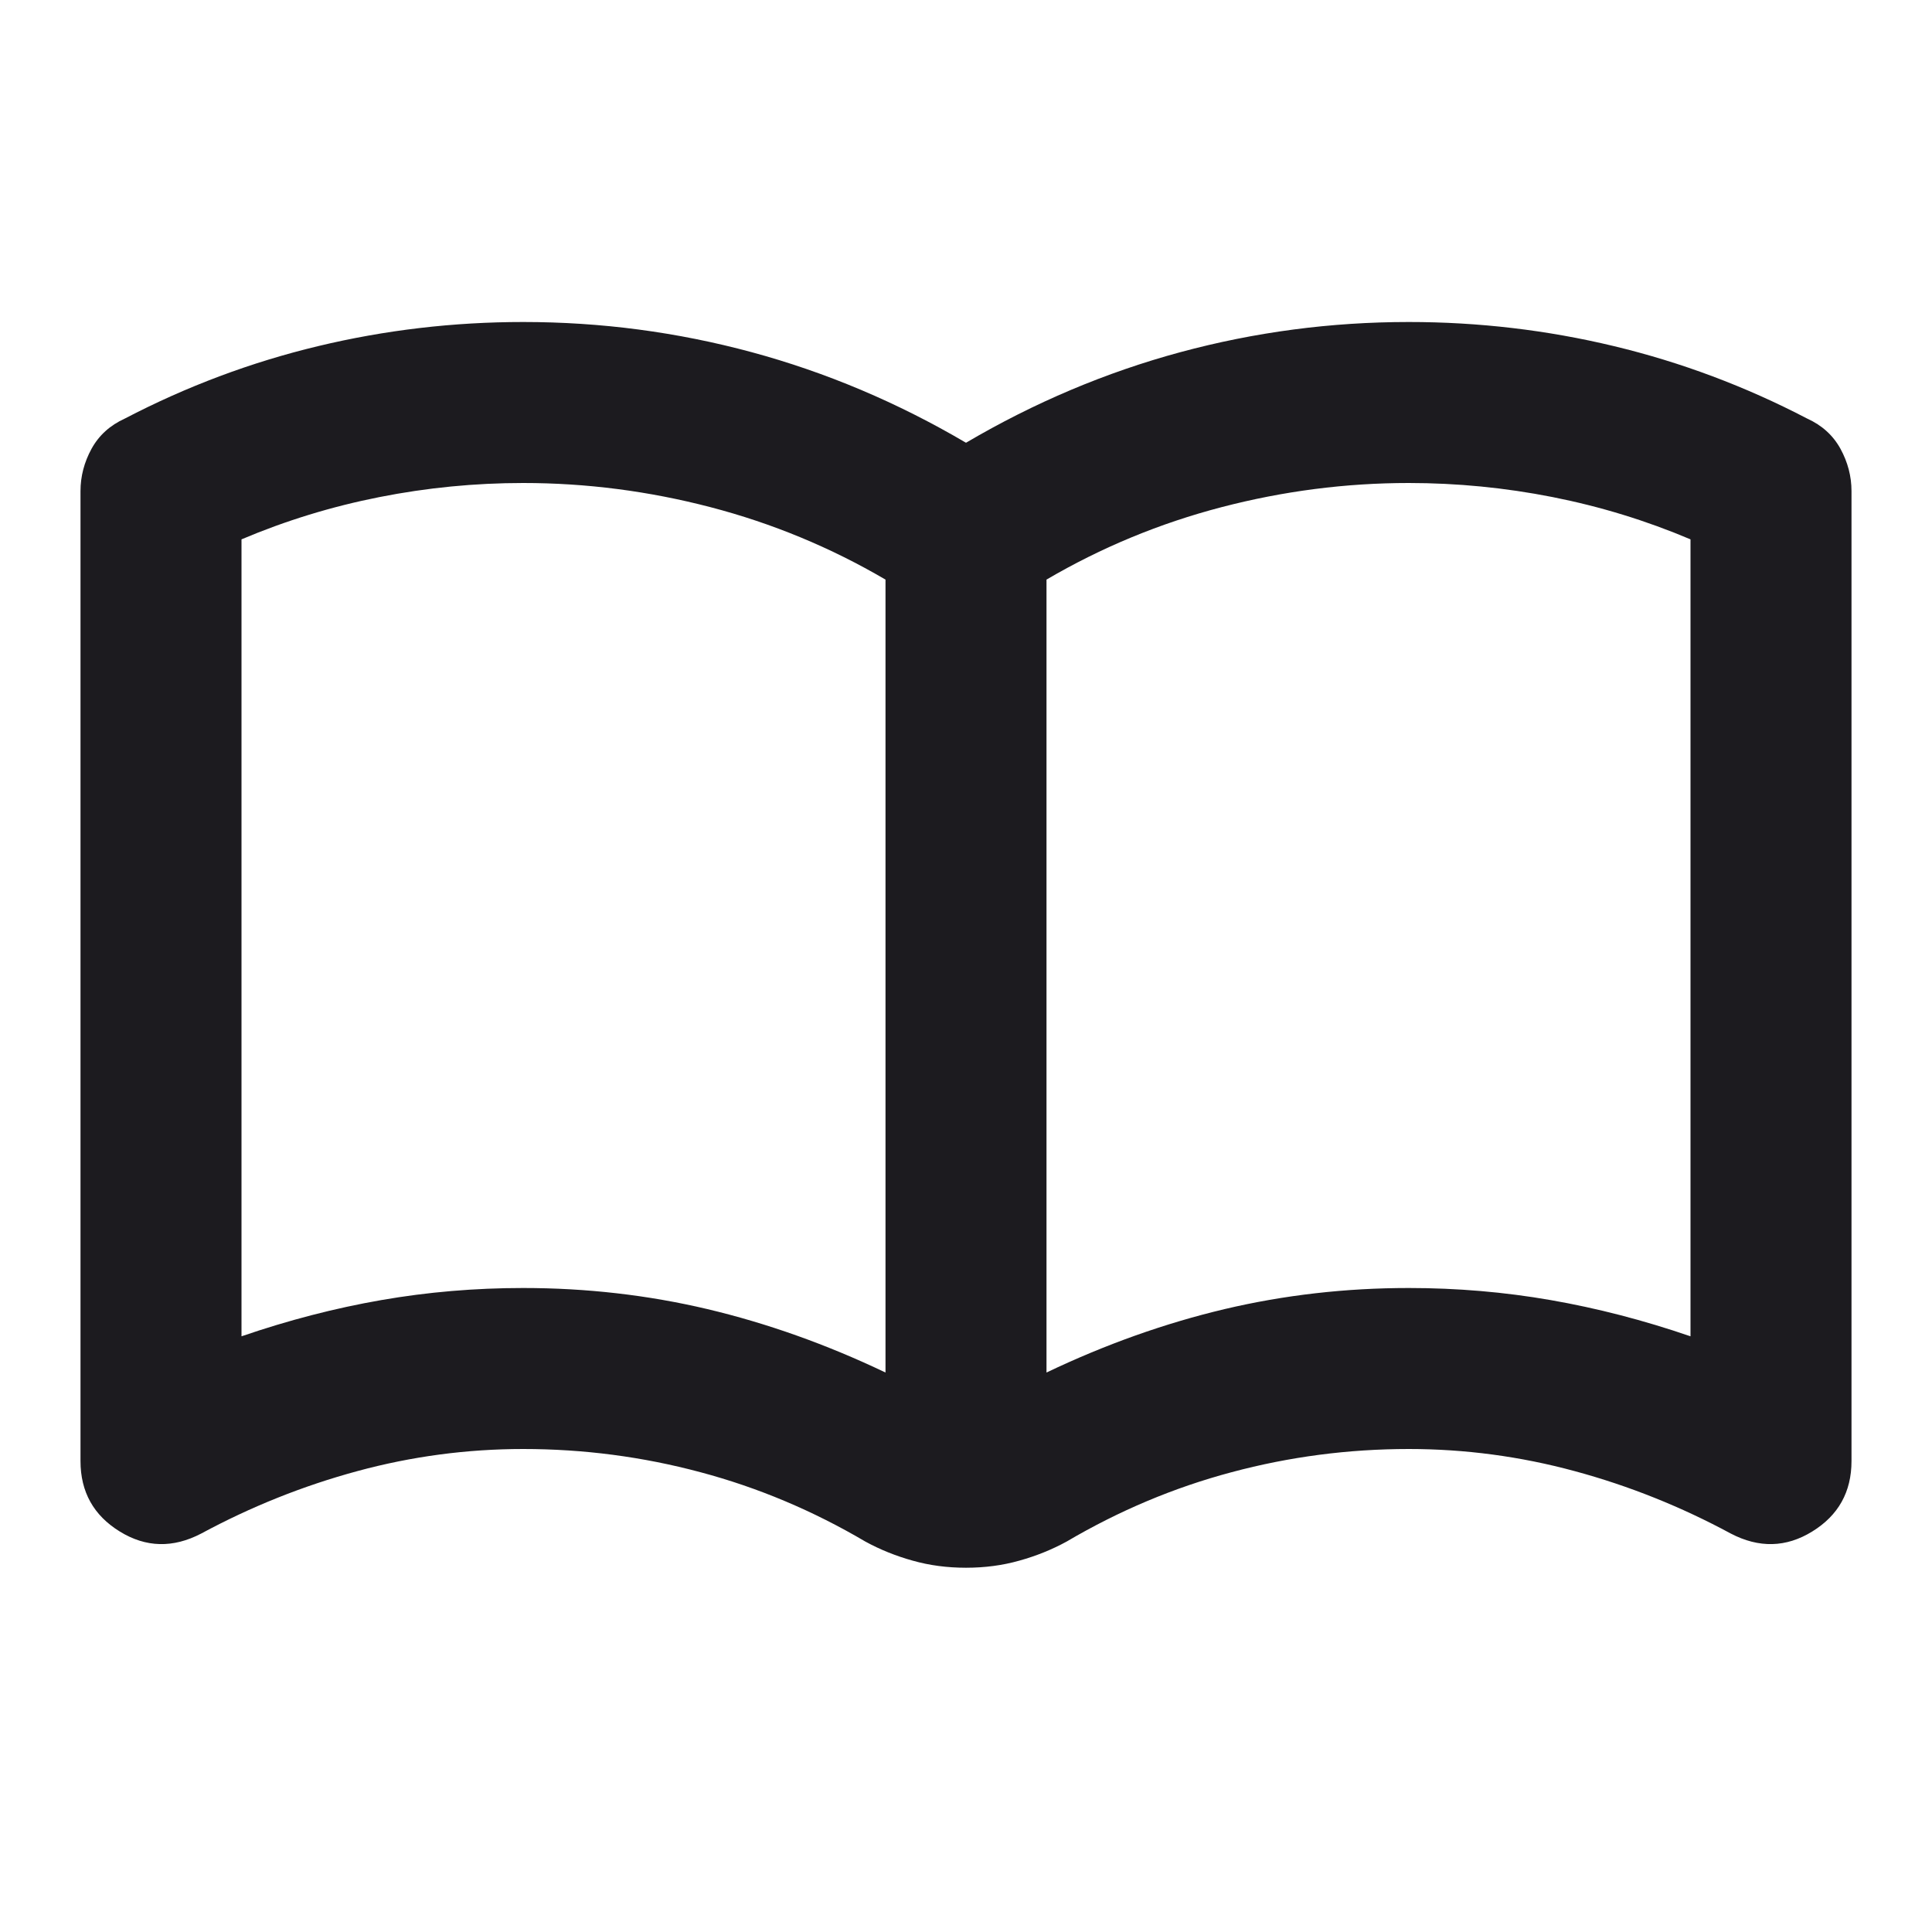
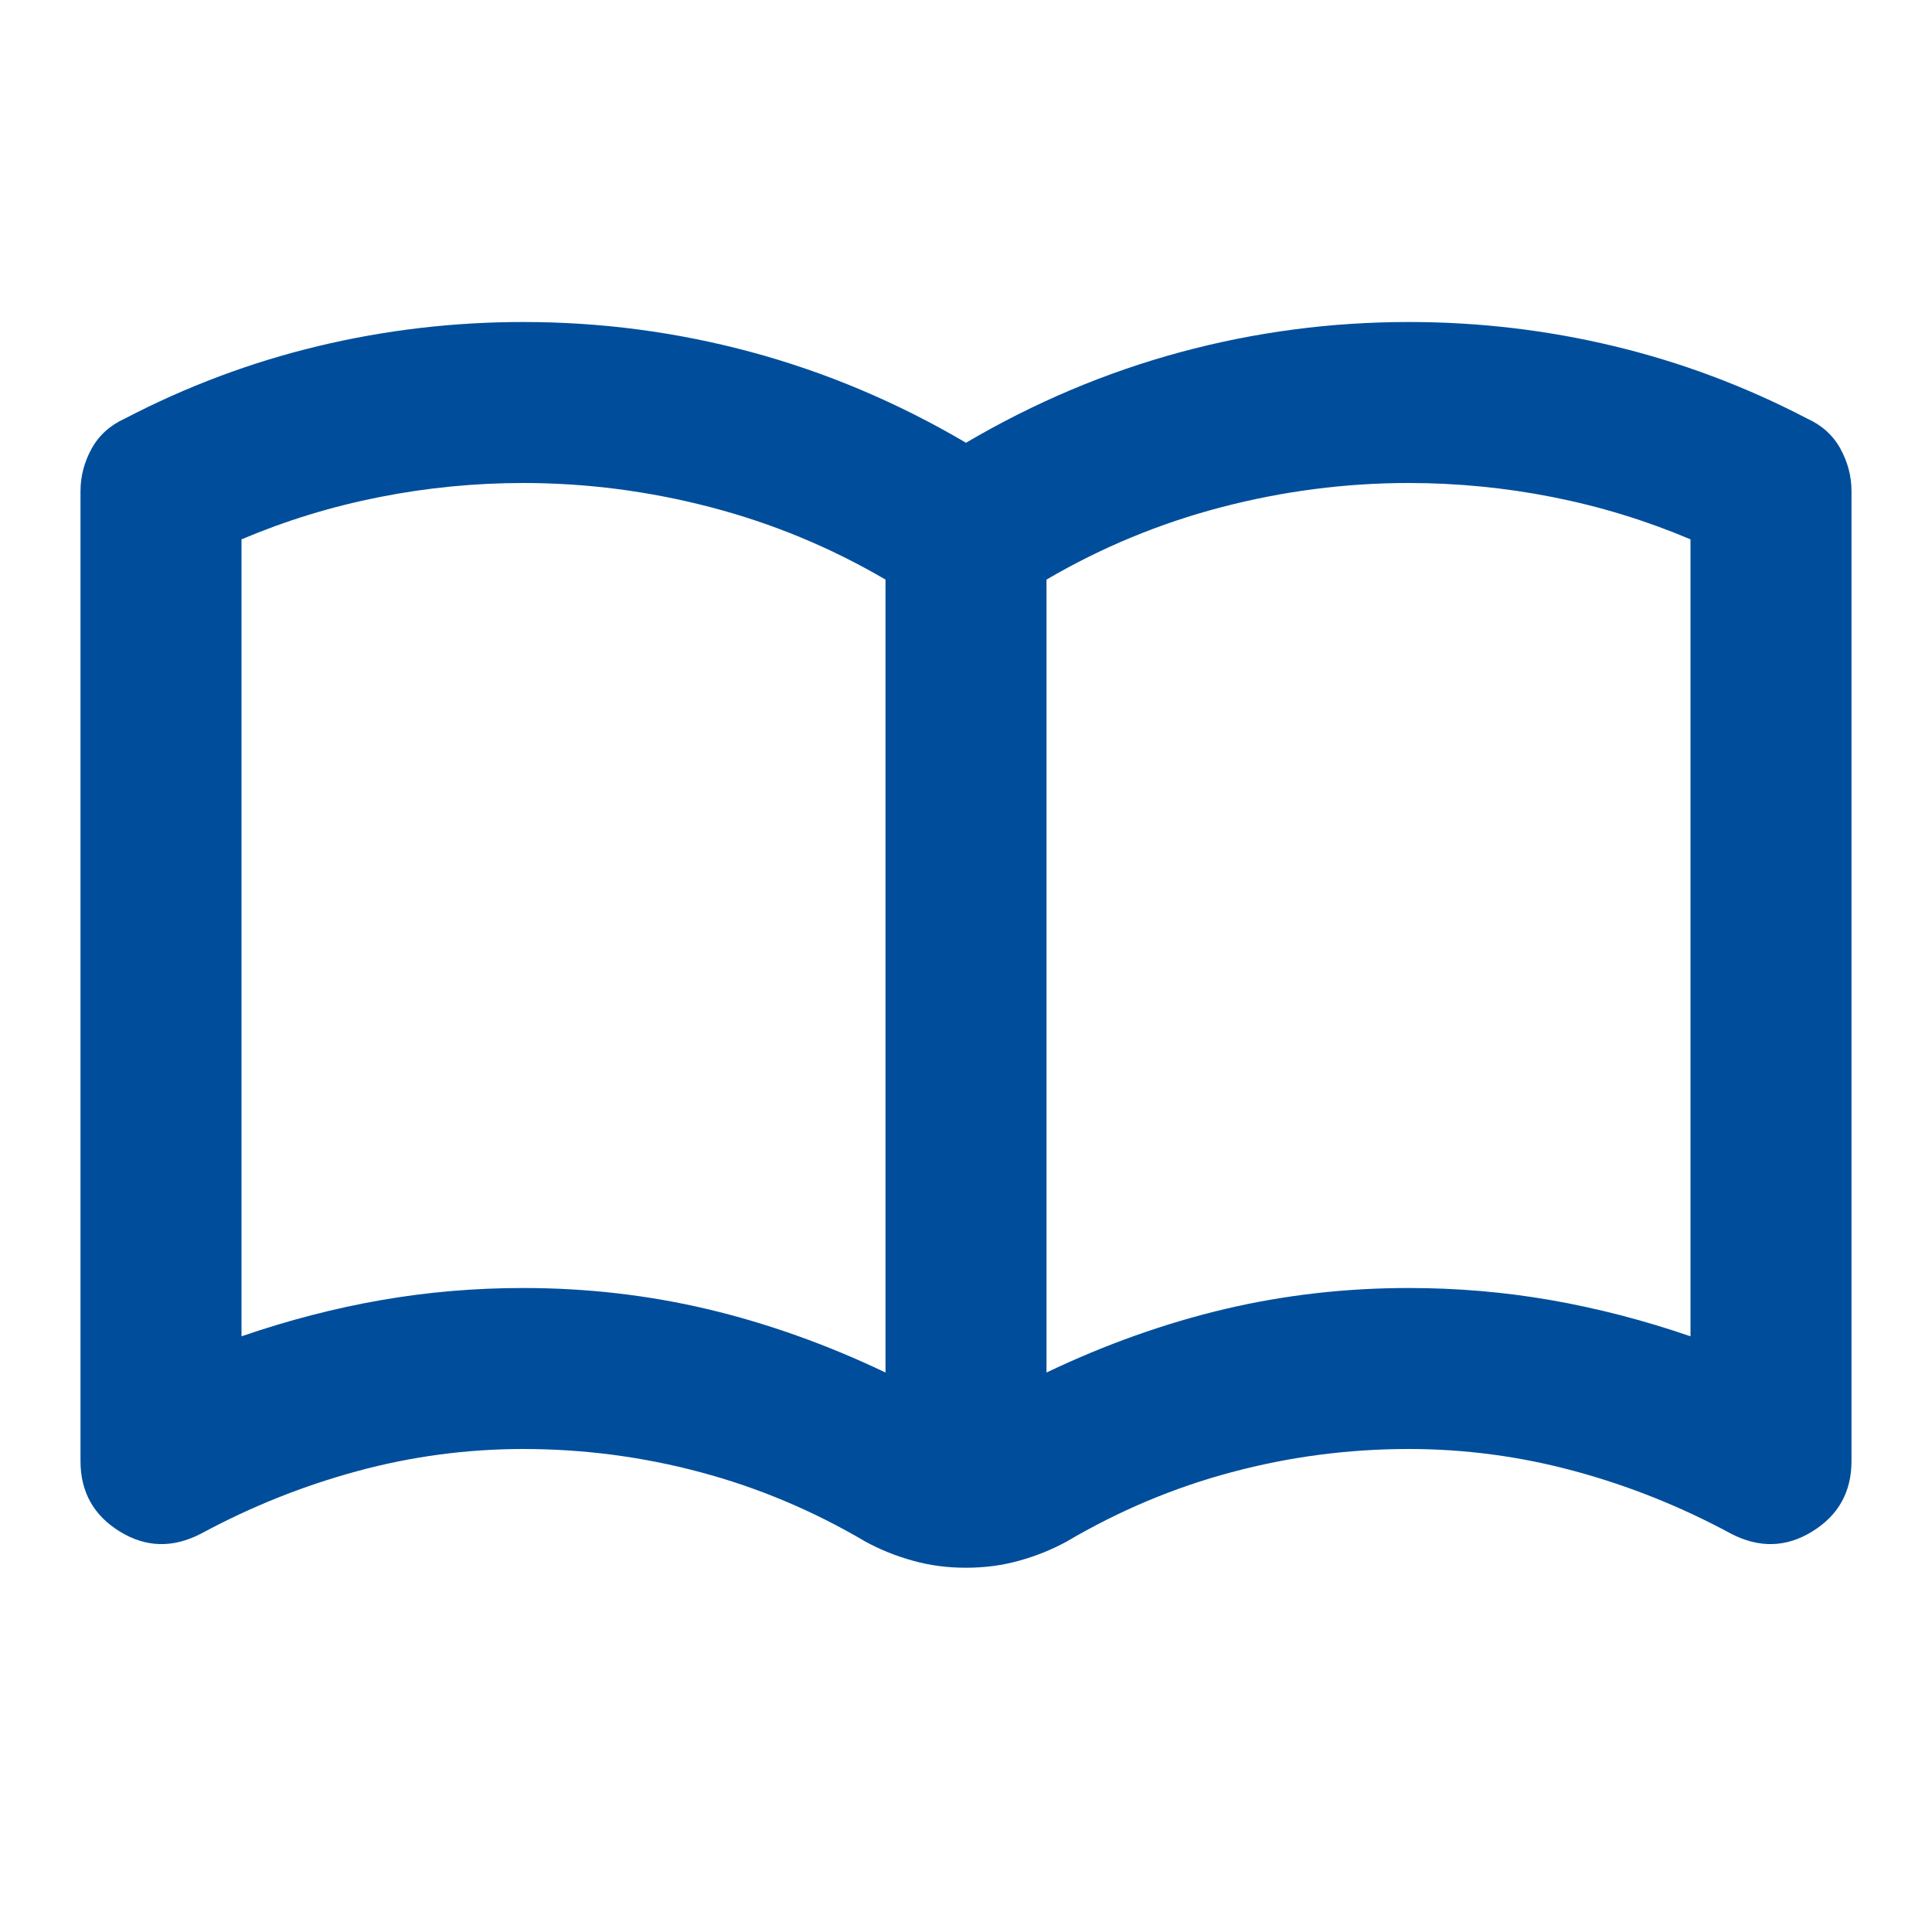
<svg xmlns="http://www.w3.org/2000/svg" width="24" height="24" viewBox="0 0 24 24" fill="none">
  <mask id="mask0_52_509" style="mask-type:alpha" maskUnits="userSpaceOnUse" x="0" y="0" width="24" height="24">
    <rect width="24" height="24" fill="#D9D9D9" />
  </mask>
  <g mask="url(#mask0_52_509)">
-     <path d="M6.5 16C7.283 16 8.046 16.087 8.787 16.262C9.529 16.438 10.267 16.7 11 17.05V7.2C10.317 6.8 9.592 6.5 8.825 6.3C8.058 6.1 7.283 6 6.5 6C5.9 6 5.304 6.058 4.713 6.175C4.121 6.292 3.55 6.467 3 6.7V16.6C3.583 16.4 4.162 16.25 4.737 16.15C5.312 16.05 5.9 16 6.5 16ZM13 17.05C13.733 16.7 14.471 16.438 15.213 16.262C15.954 16.087 16.717 16 17.5 16C18.1 16 18.688 16.05 19.262 16.15C19.837 16.25 20.417 16.4 21 16.6V6.7C20.45 6.467 19.879 6.292 19.288 6.175C18.696 6.058 18.1 6 17.5 6C16.717 6 15.942 6.1 15.175 6.3C14.408 6.5 13.683 6.8 13 7.2V17.05ZM12 19.475C11.767 19.475 11.546 19.446 11.338 19.387C11.129 19.329 10.933 19.25 10.75 19.15C10.1 18.767 9.417 18.479 8.7 18.288C7.983 18.096 7.25 18 6.5 18C5.8 18 5.112 18.092 4.438 18.275C3.763 18.458 3.117 18.717 2.5 19.05C2.15 19.233 1.812 19.225 1.488 19.025C1.163 18.825 1 18.533 1 18.15V6.1C1 5.917 1.046 5.742 1.137 5.575C1.229 5.408 1.367 5.283 1.55 5.2C2.317 4.8 3.117 4.5 3.95 4.3C4.783 4.1 5.633 4 6.5 4C7.467 4 8.412 4.125 9.338 4.375C10.262 4.625 11.15 5 12 5.5C12.85 5 13.738 4.625 14.662 4.375C15.588 4.125 16.533 4 17.5 4C18.367 4 19.217 4.1 20.05 4.3C20.883 4.5 21.683 4.8 22.45 5.2C22.633 5.283 22.771 5.408 22.863 5.575C22.954 5.742 23 5.917 23 6.1V18.15C23 18.533 22.837 18.825 22.512 19.025C22.188 19.225 21.85 19.233 21.5 19.05C20.883 18.717 20.238 18.458 19.562 18.275C18.887 18.092 18.2 18 17.5 18C16.75 18 16.017 18.096 15.3 18.288C14.583 18.479 13.9 18.767 13.25 19.15C13.067 19.25 12.871 19.329 12.662 19.387C12.454 19.446 12.233 19.475 12 19.475Z" fill="#1C1B1F" />
+     <path d="M6.5 16C7.283 16 8.046 16.087 8.787 16.262C9.529 16.438 10.267 16.7 11 17.05V7.2C10.317 6.8 9.592 6.5 8.825 6.3C8.058 6.1 7.283 6 6.5 6C5.9 6 5.304 6.058 4.713 6.175C4.121 6.292 3.55 6.467 3 6.7V16.6C3.583 16.4 4.162 16.25 4.737 16.15C5.312 16.05 5.9 16 6.5 16ZM13 17.05C13.733 16.7 14.471 16.438 15.213 16.262C15.954 16.087 16.717 16 17.5 16C18.1 16 18.688 16.05 19.262 16.15C19.837 16.25 20.417 16.4 21 16.6V6.7C20.45 6.467 19.879 6.292 19.288 6.175C18.696 6.058 18.1 6 17.5 6C16.717 6 15.942 6.1 15.175 6.3C14.408 6.5 13.683 6.8 13 7.2V17.05ZM12 19.475C11.767 19.475 11.546 19.446 11.338 19.387C11.129 19.329 10.933 19.25 10.75 19.15C10.1 18.767 9.417 18.479 8.7 18.288C7.983 18.096 7.25 18 6.5 18C5.8 18 5.112 18.092 4.438 18.275C3.763 18.458 3.117 18.717 2.5 19.05C2.15 19.233 1.812 19.225 1.488 19.025C1.163 18.825 1 18.533 1 18.15V6.1C1 5.917 1.046 5.742 1.137 5.575C1.229 5.408 1.367 5.283 1.55 5.2C2.317 4.8 3.117 4.5 3.95 4.3C4.783 4.1 5.633 4 6.5 4C7.467 4 8.412 4.125 9.338 4.375C10.262 4.625 11.15 5 12 5.5C12.85 5 13.738 4.625 14.662 4.375C15.588 4.125 16.533 4 17.5 4C18.367 4 19.217 4.1 20.05 4.3C20.883 4.5 21.683 4.8 22.45 5.2C22.633 5.283 22.771 5.408 22.863 5.575C22.954 5.742 23 5.917 23 6.1V18.15C23 18.533 22.837 18.825 22.512 19.025C22.188 19.225 21.85 19.233 21.5 19.05C20.883 18.717 20.238 18.458 19.562 18.275C18.887 18.092 18.2 18 17.5 18C16.75 18 16.017 18.096 15.3 18.288C14.583 18.479 13.9 18.767 13.25 19.15C13.067 19.25 12.871 19.329 12.662 19.387C12.454 19.446 12.233 19.475 12 19.475Z" fill="#004e9b" />
  </g>
</svg>
